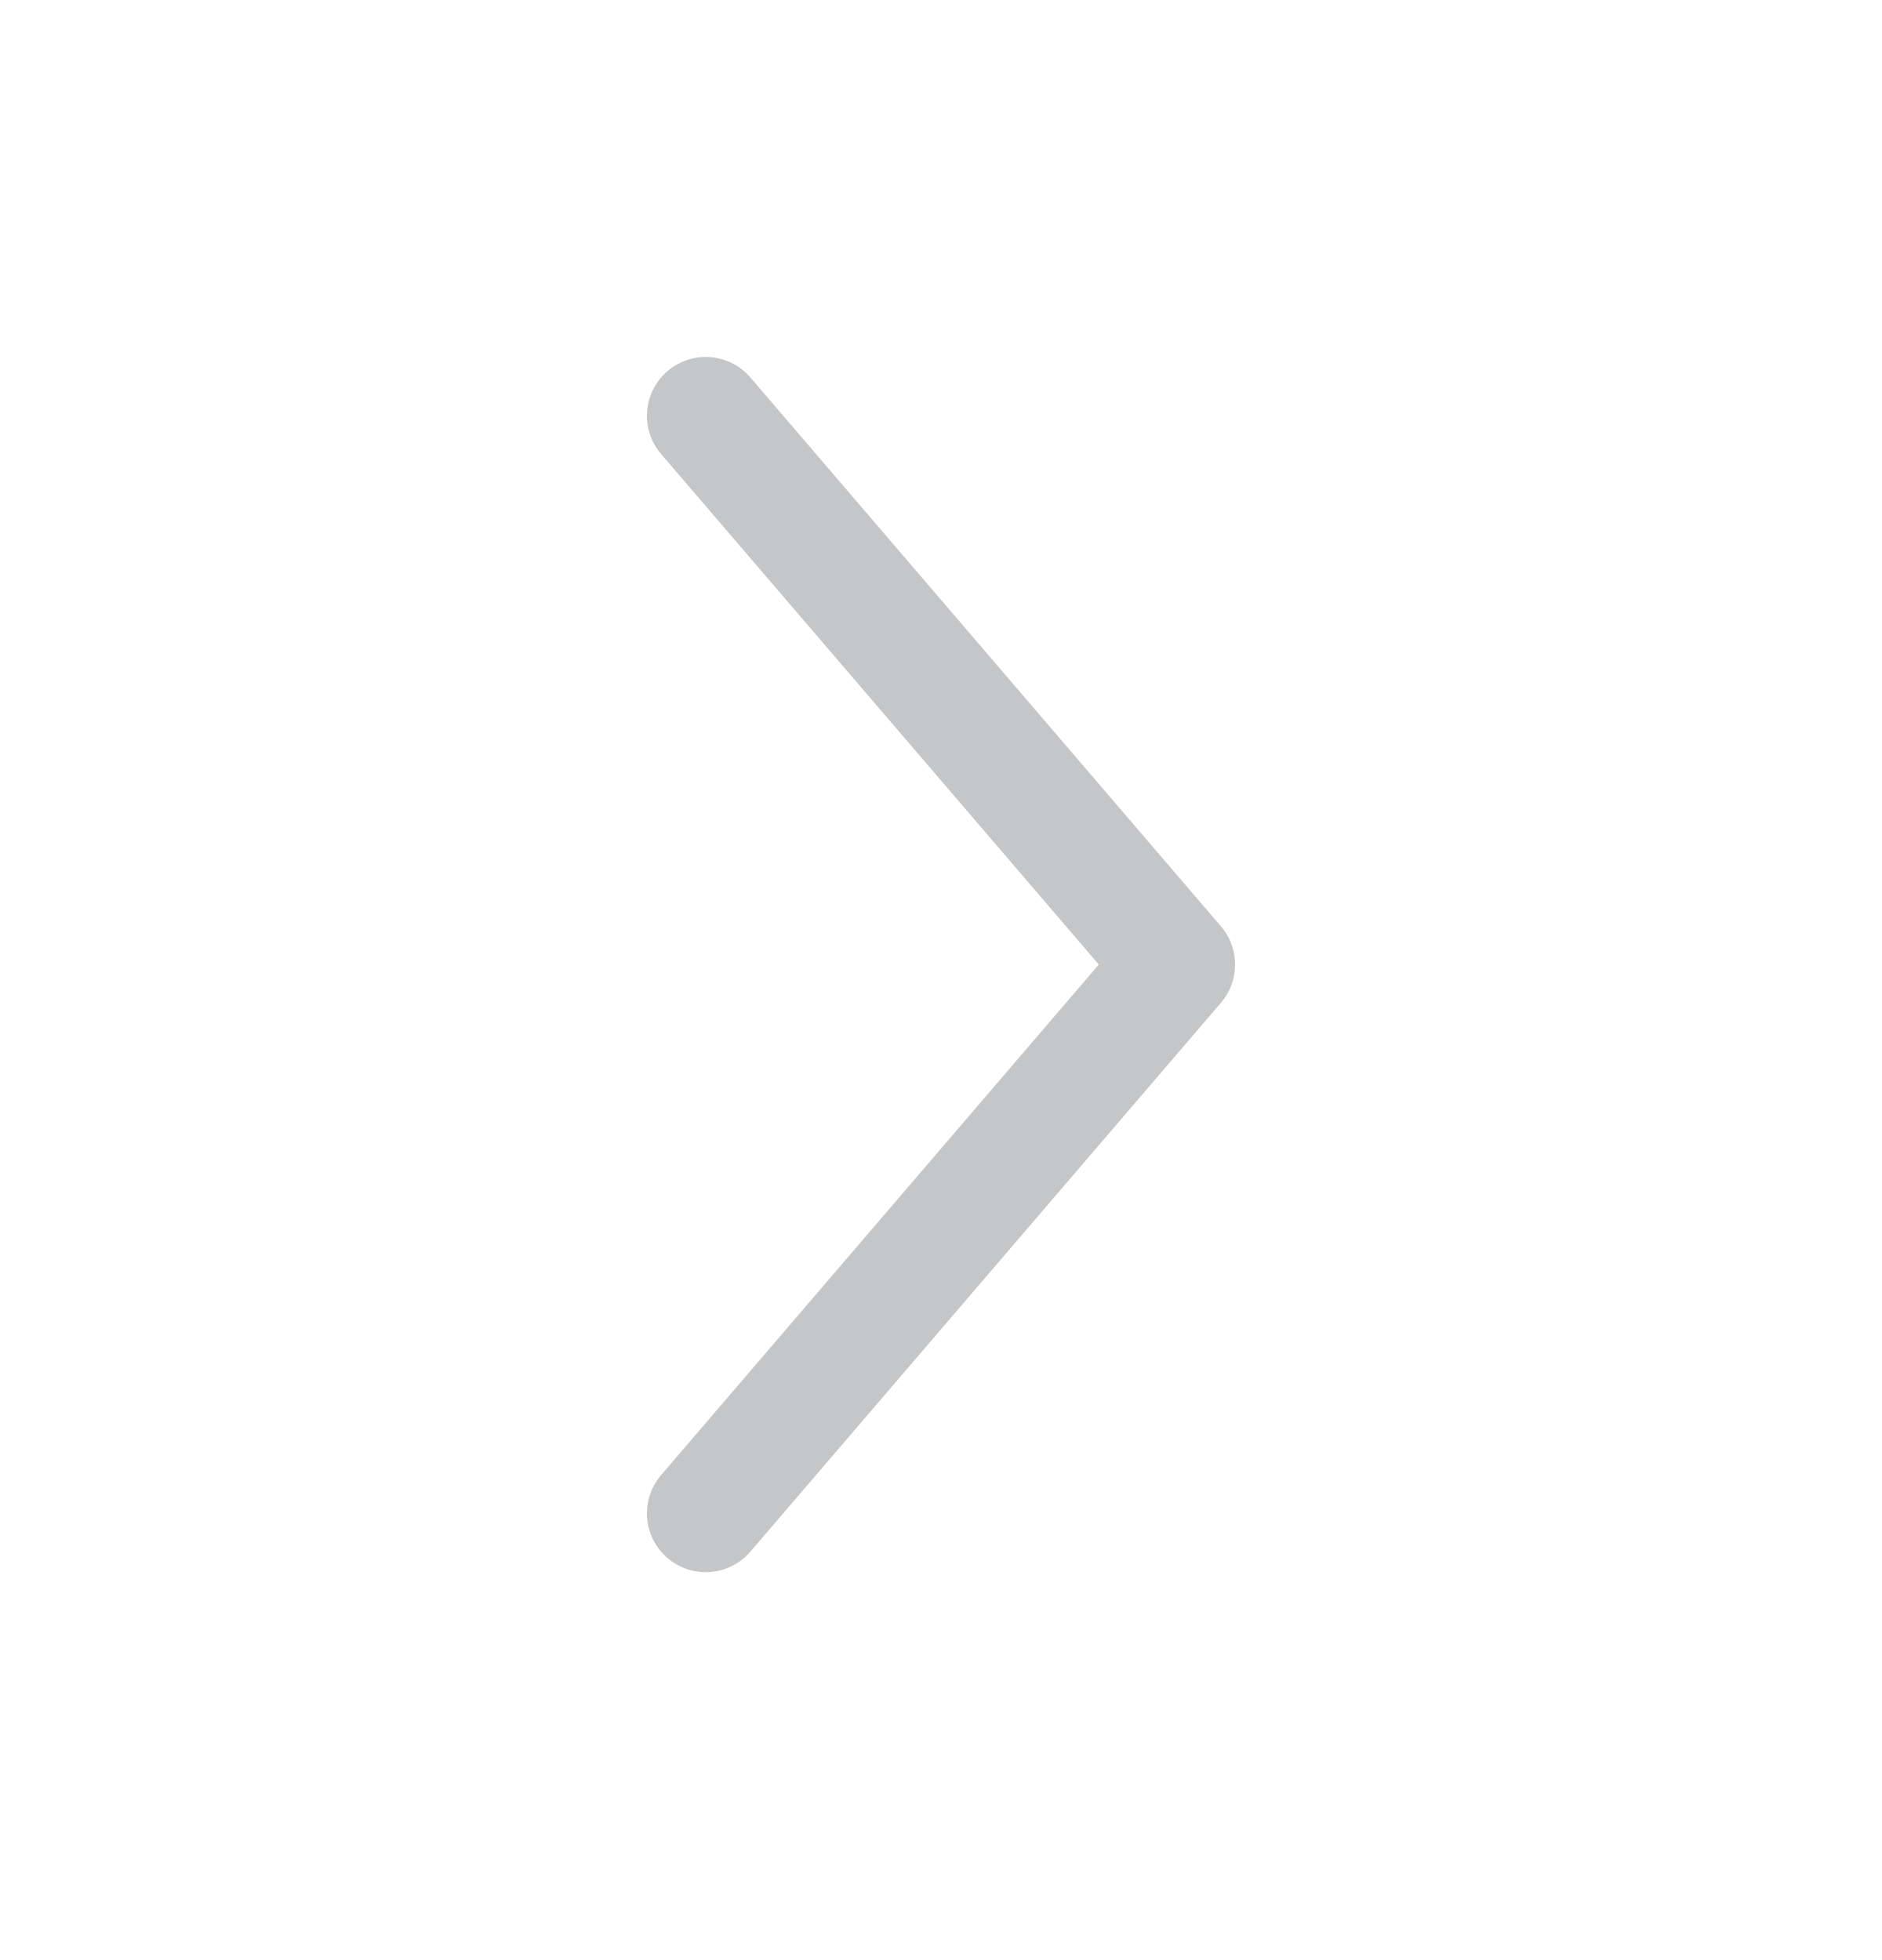
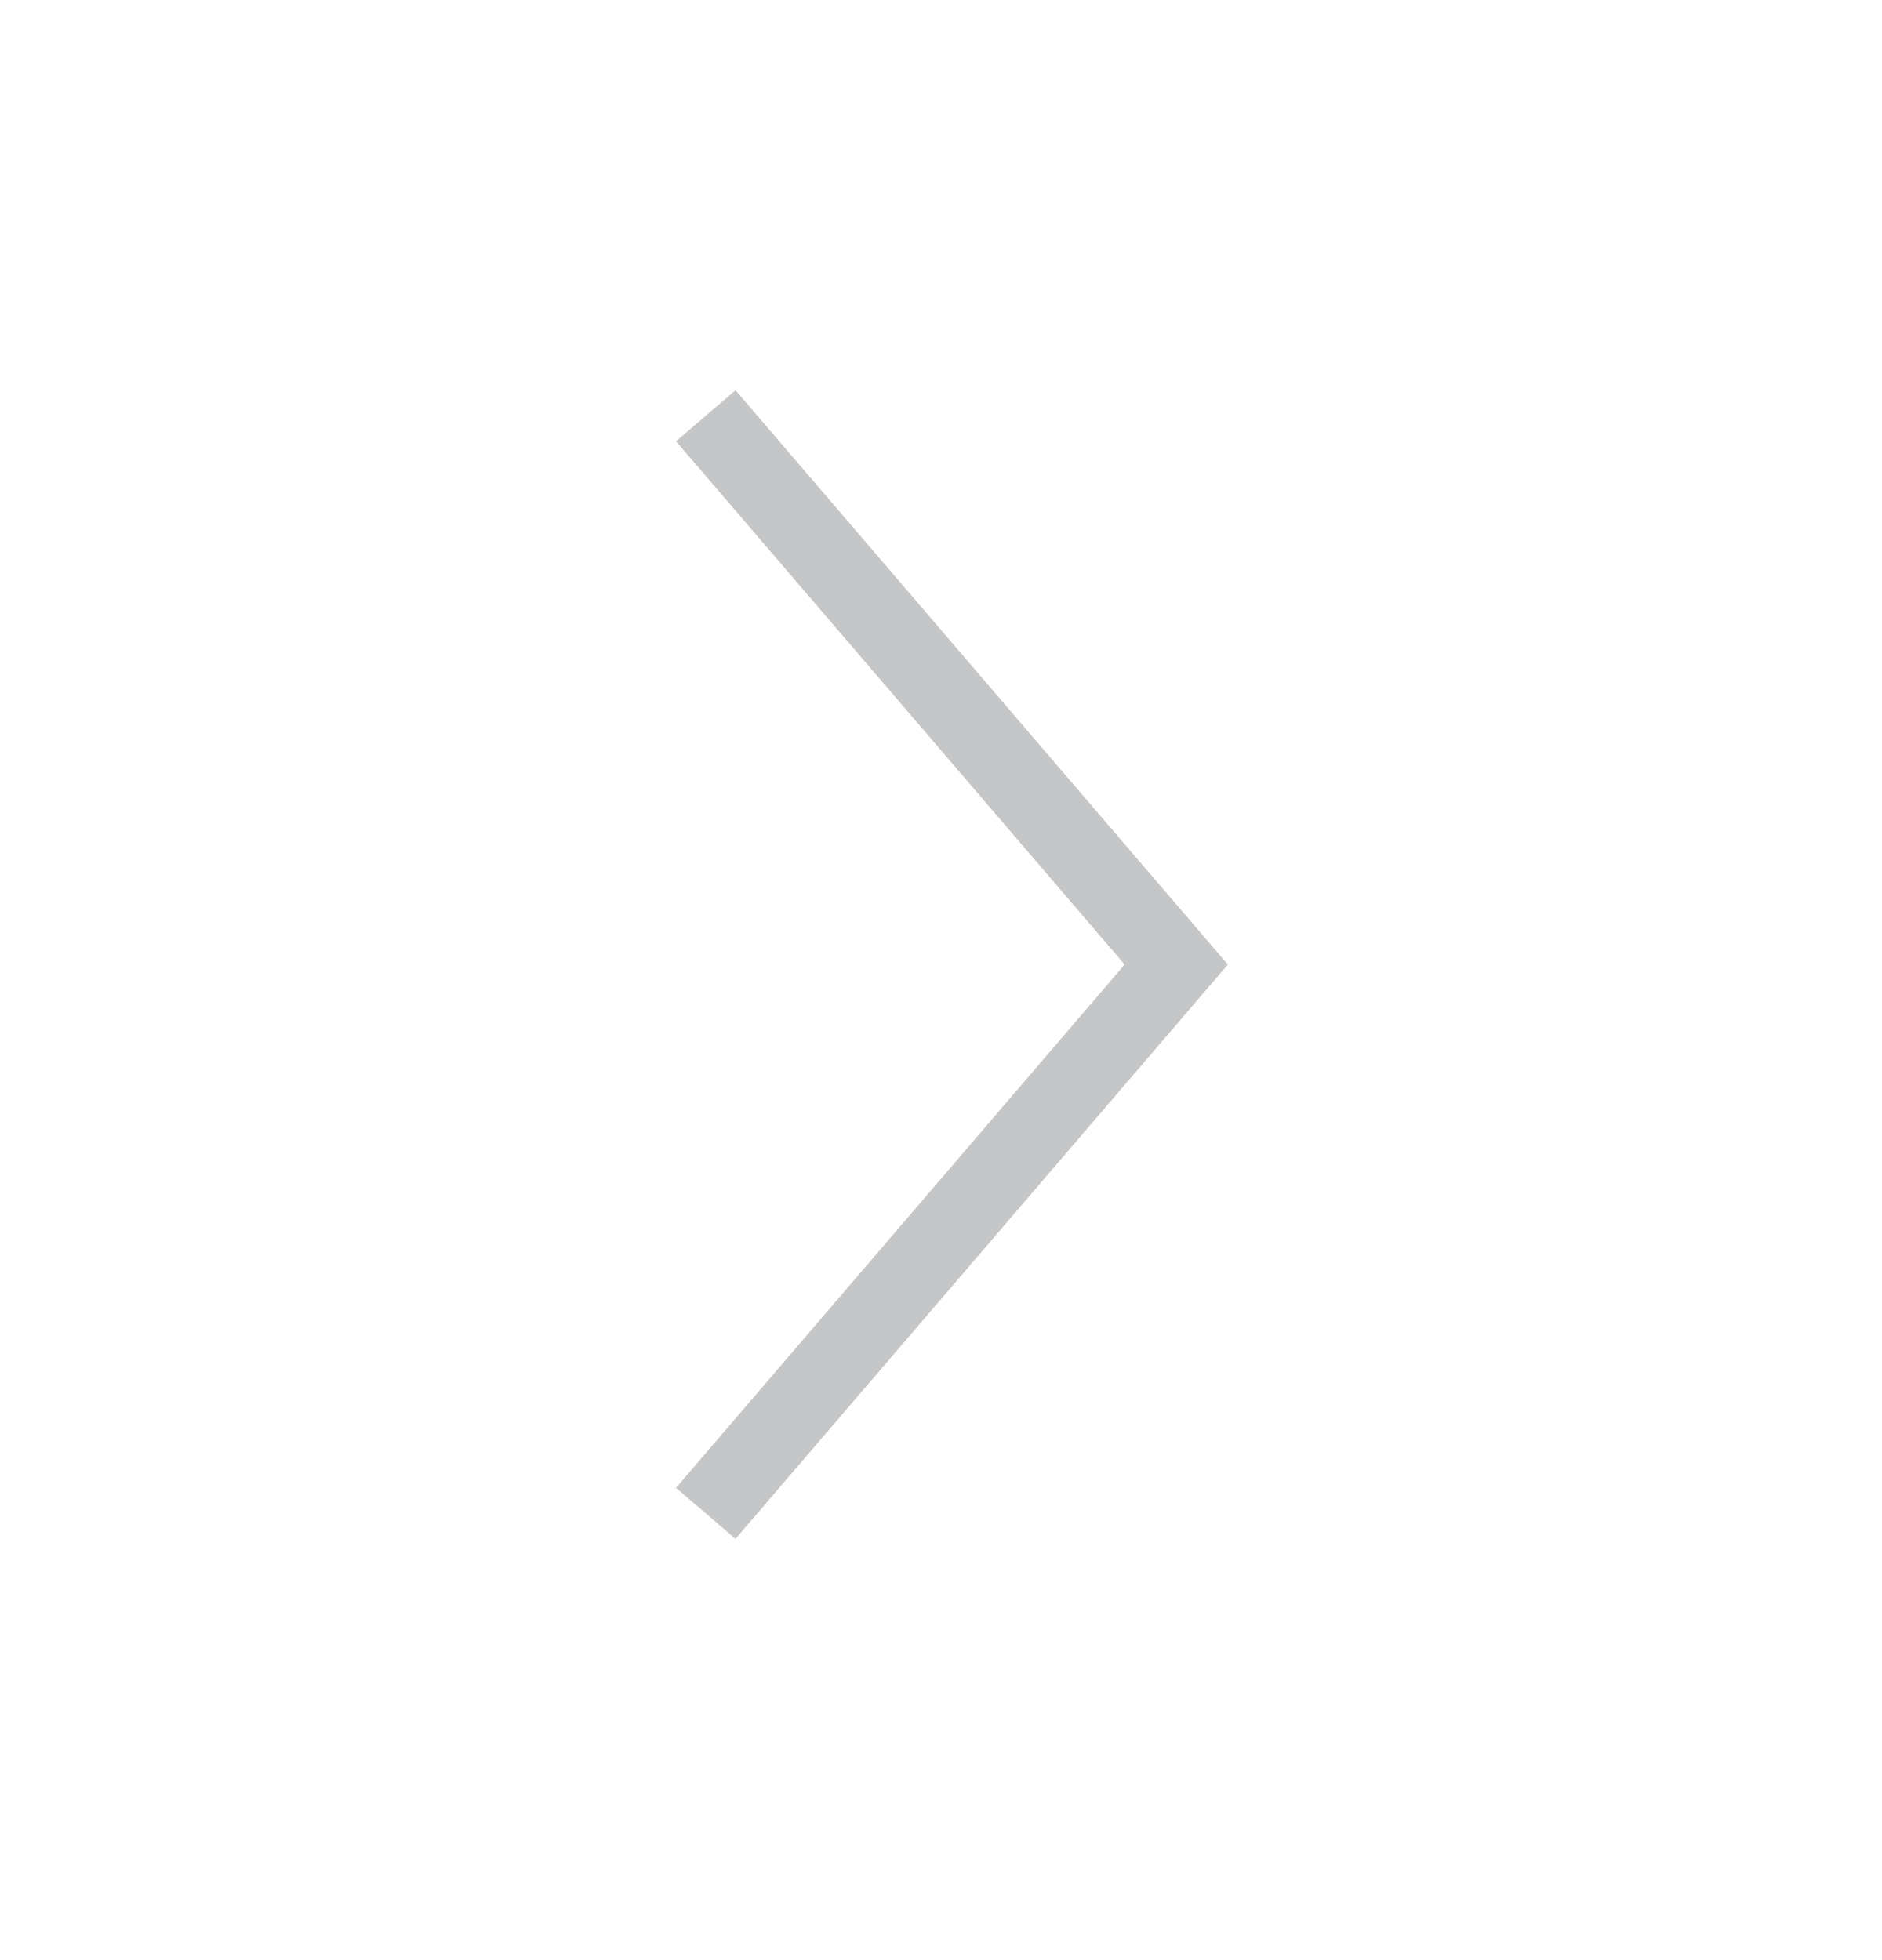
<svg xmlns="http://www.w3.org/2000/svg" width="24" height="25" viewBox="0 0 24 25" fill="none">
-   <path d="M9 5.303L15 12.303L9 19.303" stroke="#C5C6C7" stroke-width="1.5" stroke-linecap="round" stroke-linejoin="round" />
+   <path d="M9 5.303L15 12.303L9 19.303" stroke="#C5C6C7" strokeWidth="1.5" strokeLinecap="round" strokeLinejoin="round" />
</svg>
